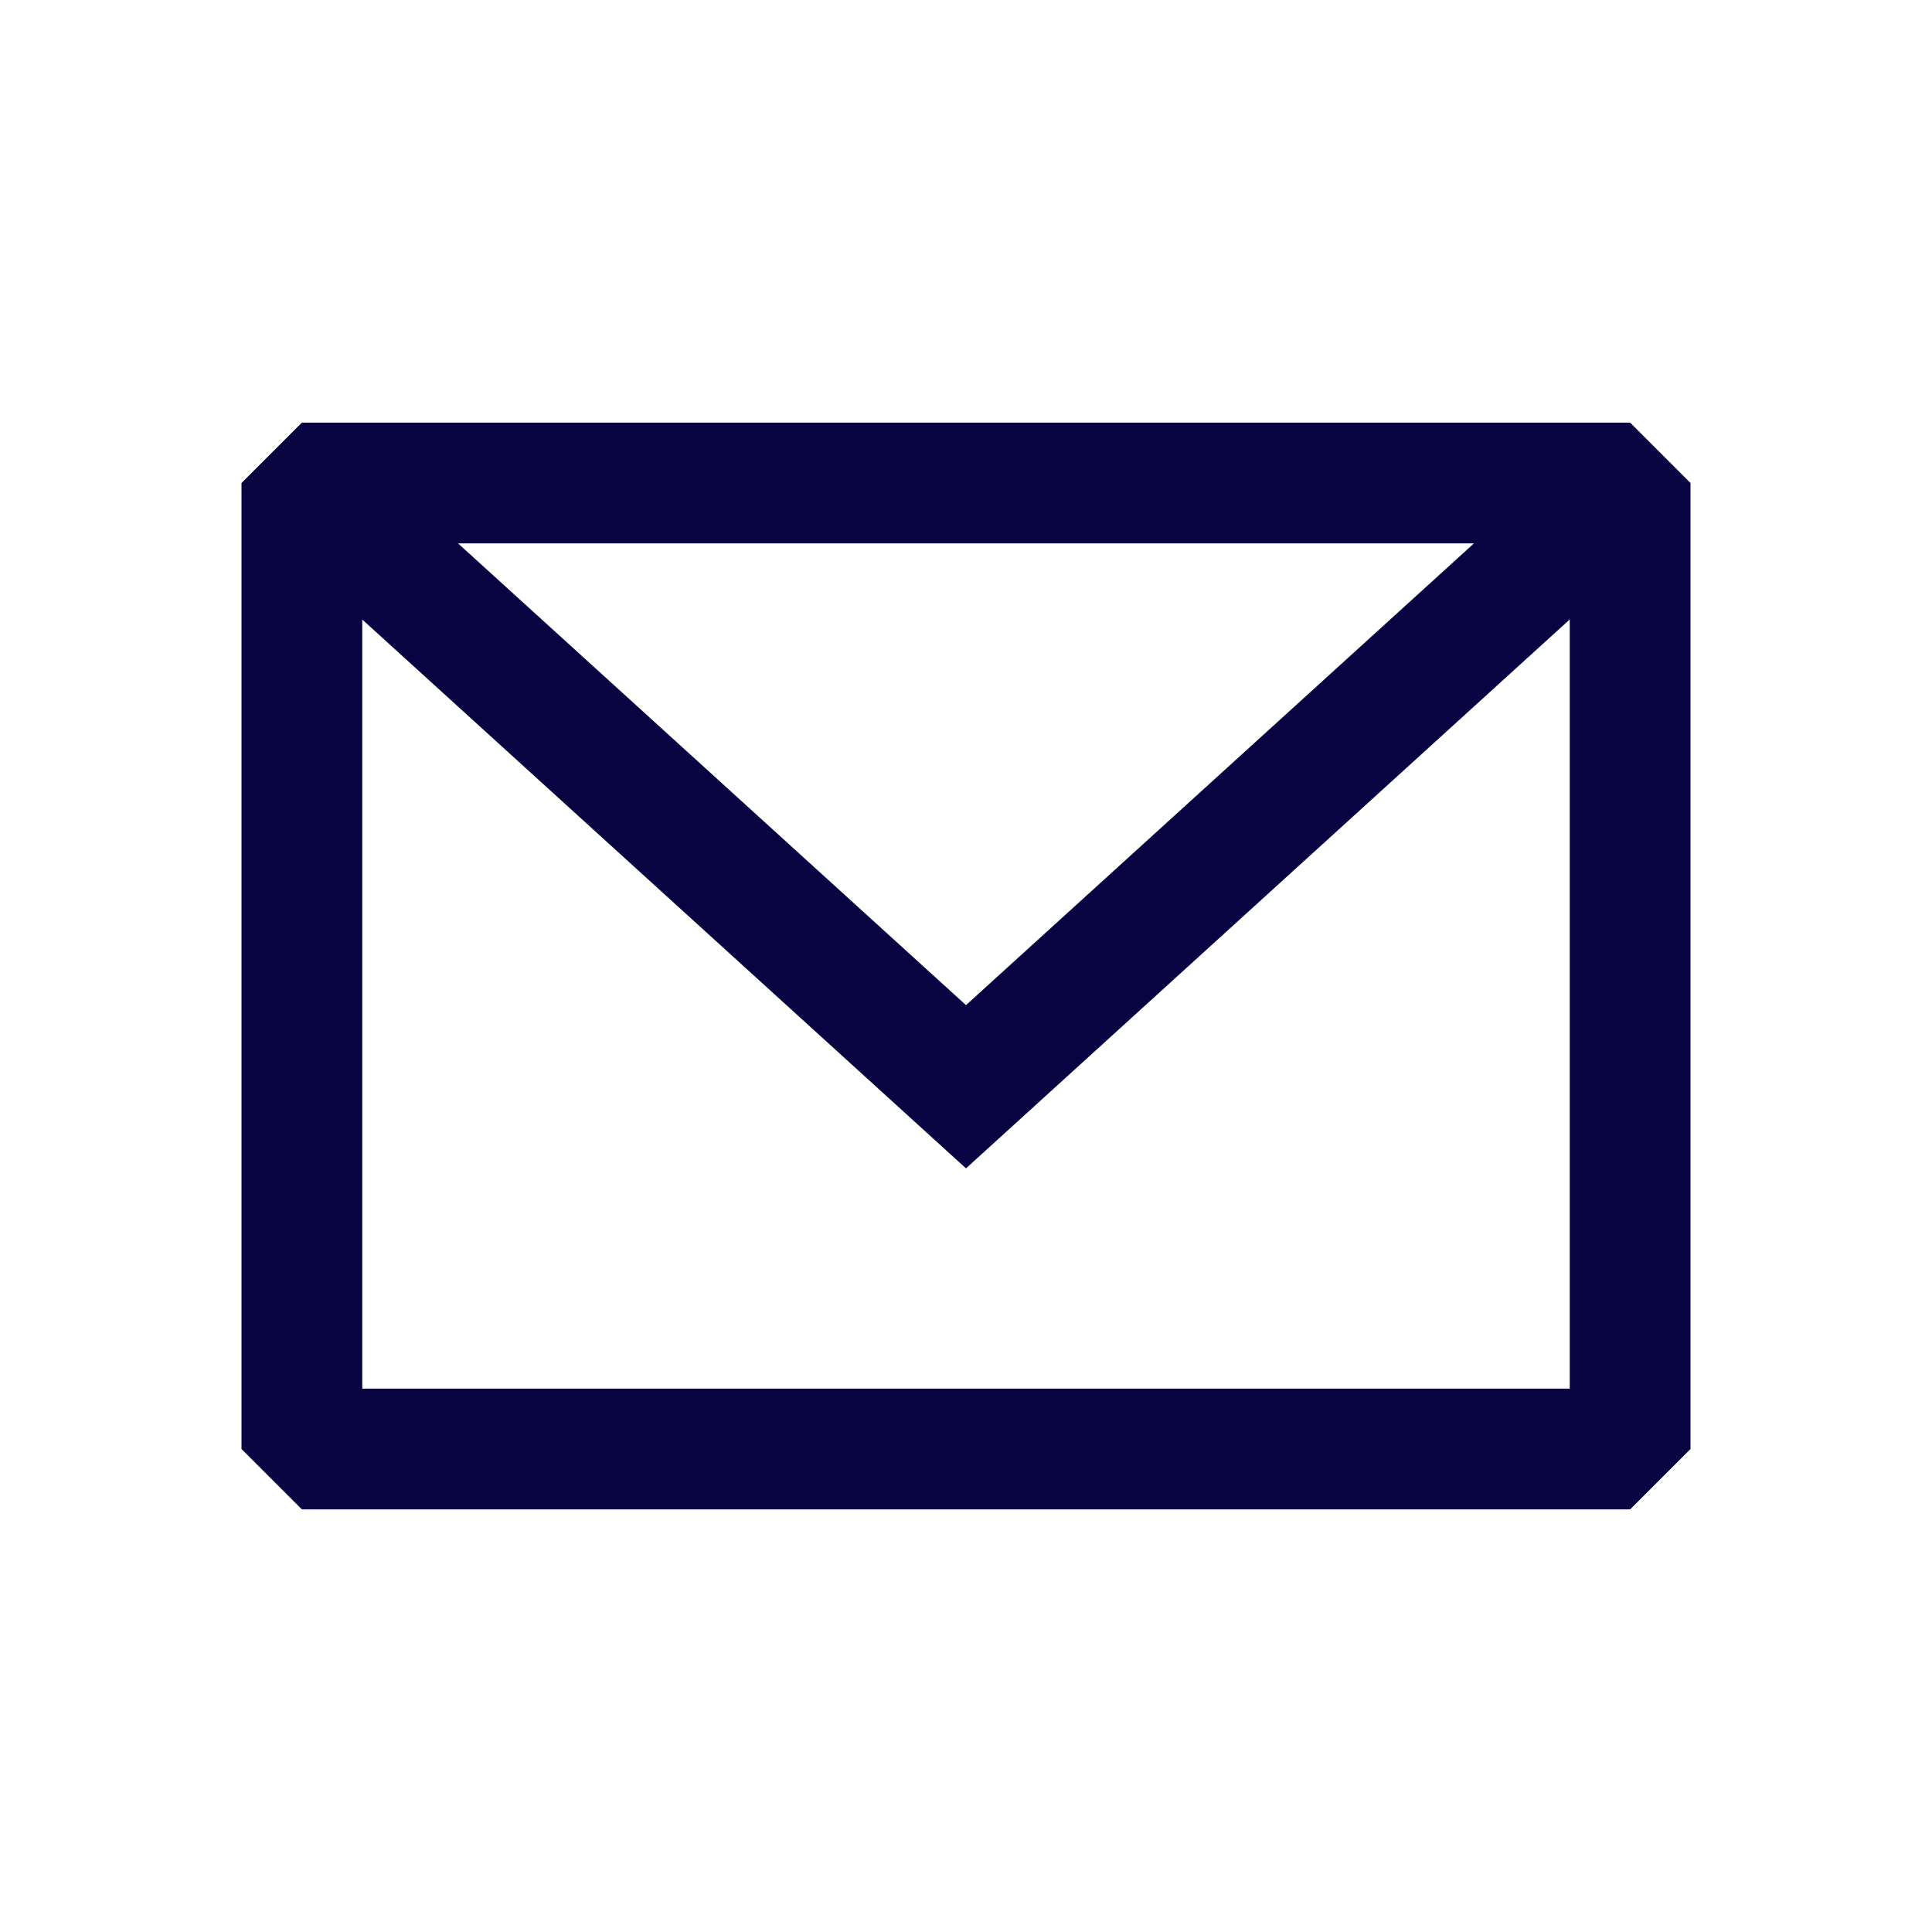
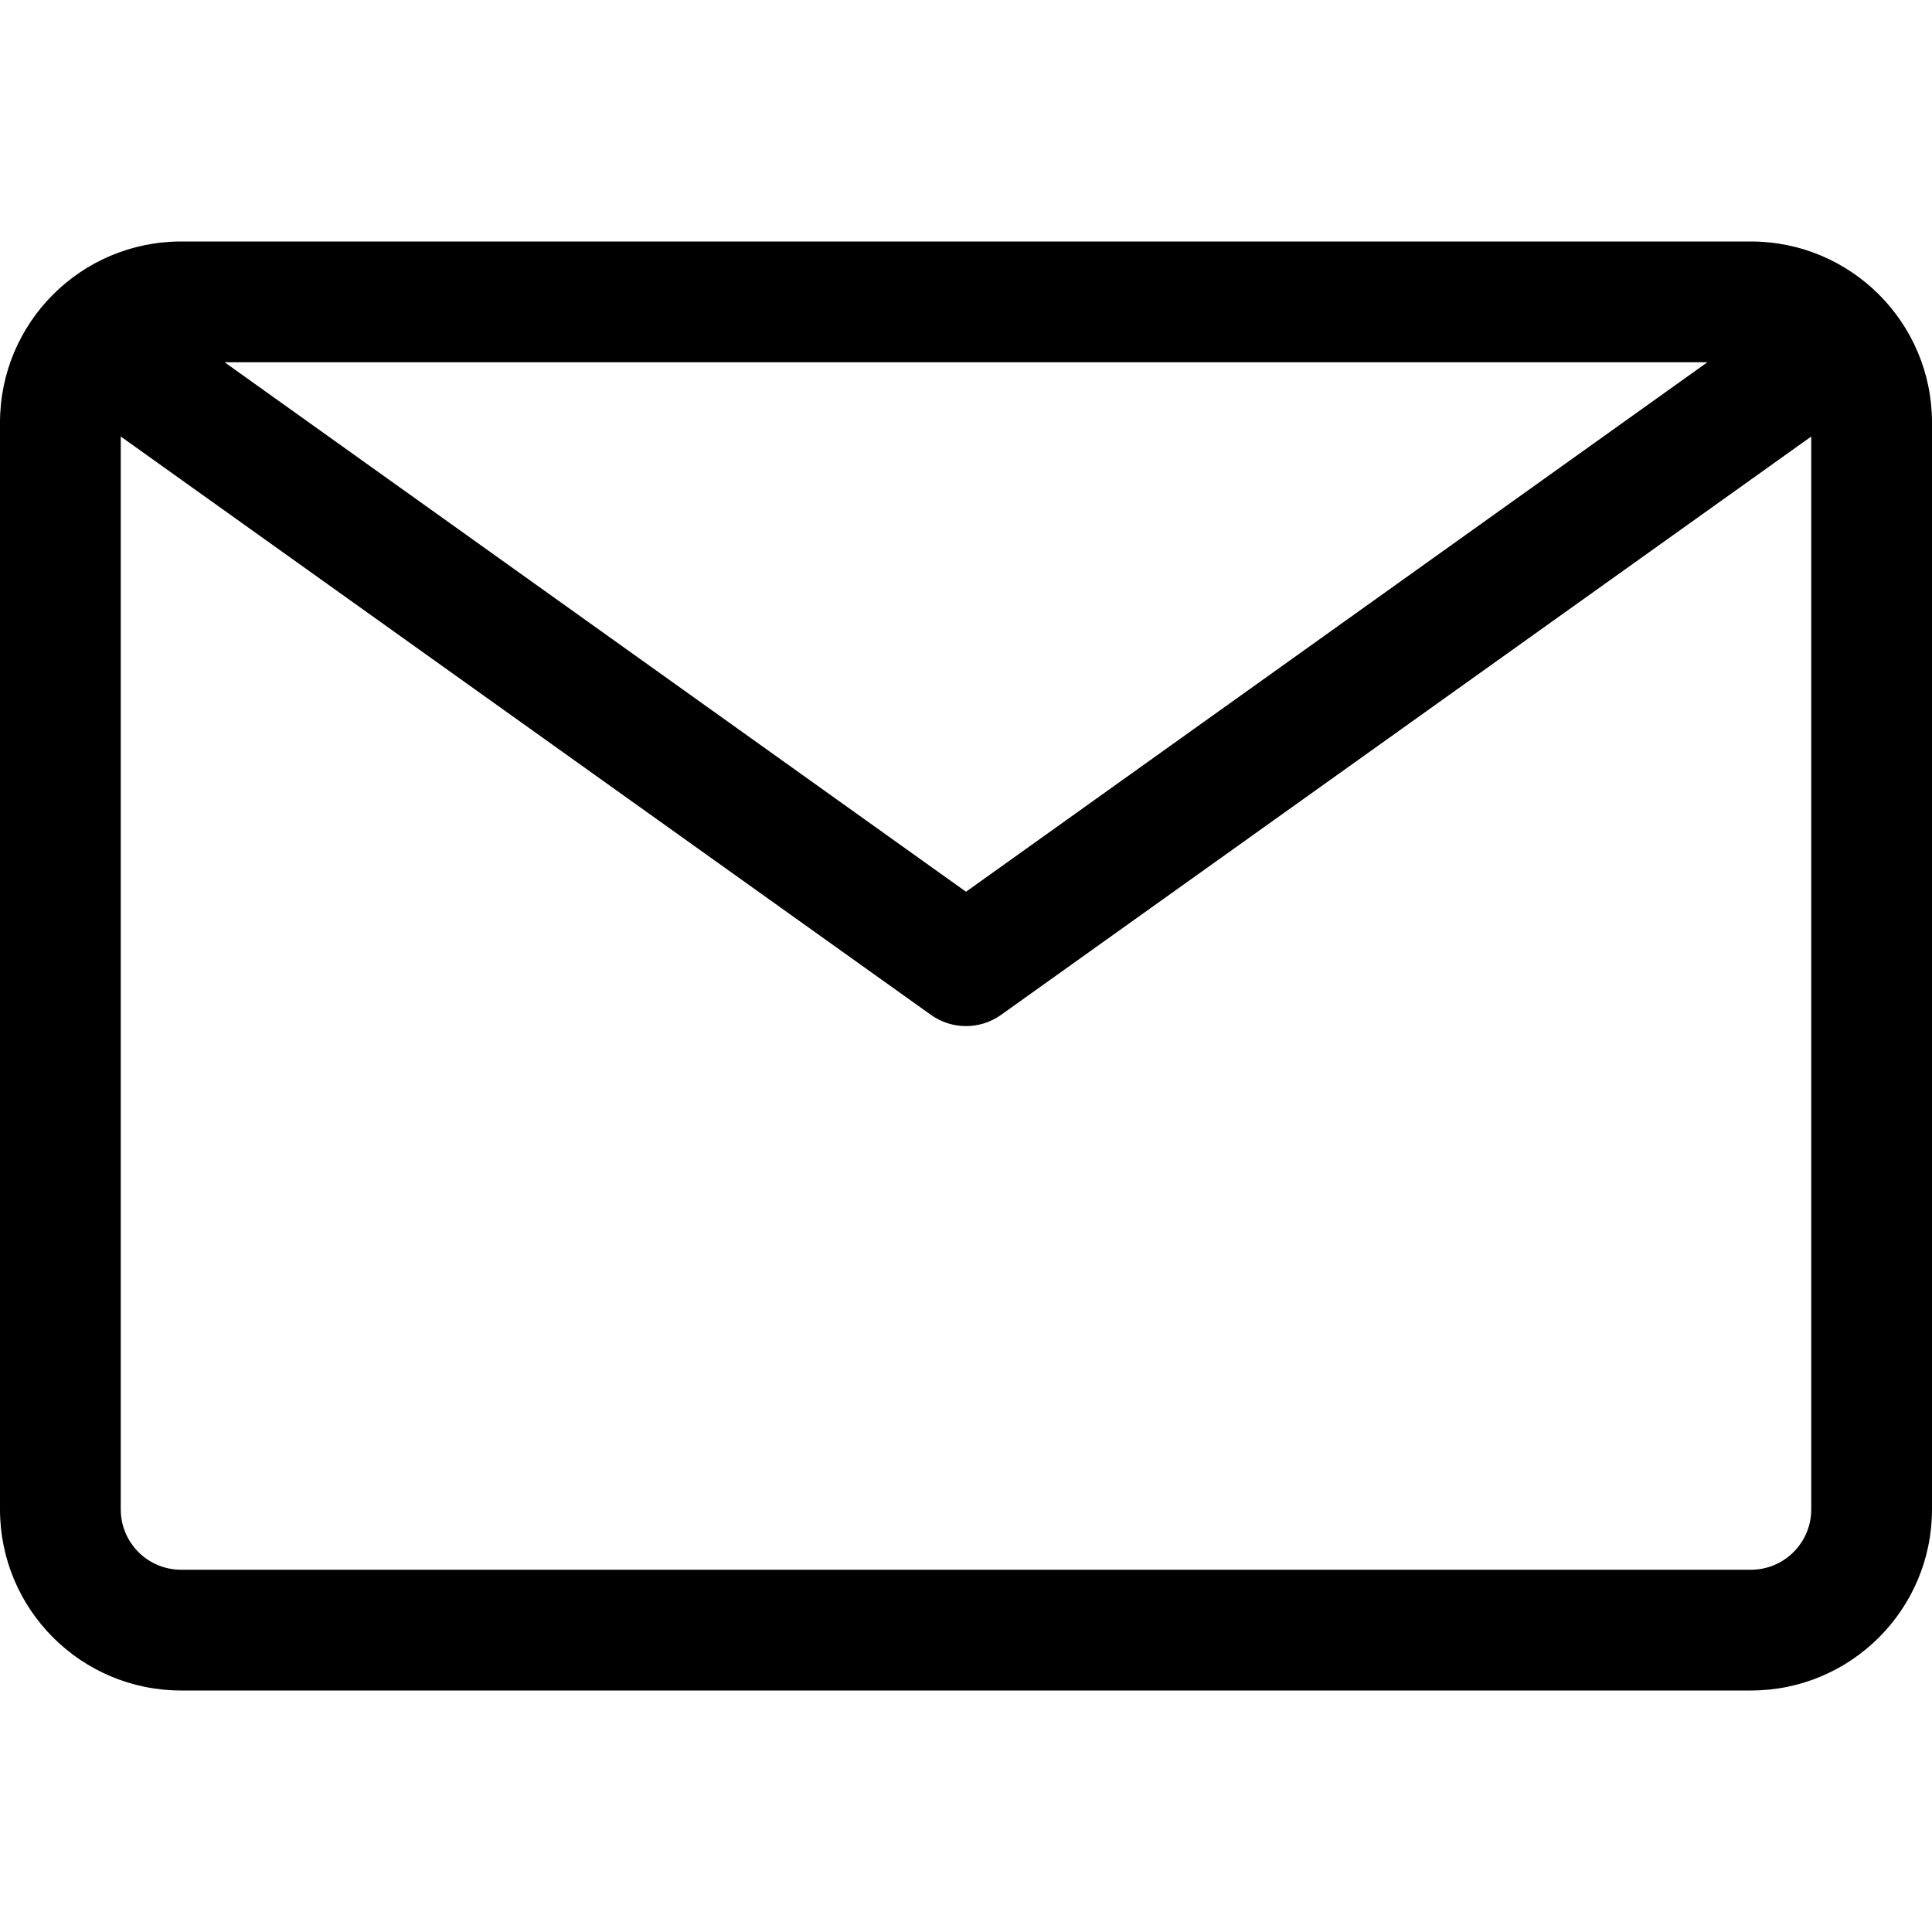
- <svg xmlns="http://www.w3.org/2000/svg" width="800px" height="800px" viewBox="0 0 24 24" fill="none">
-   <path fill-rule="evenodd" clip-rule="evenodd" d="M3.75 5.25L3 6V18L3.75 18.75H20.25L21 18V6L20.25 5.25H3.75ZM4.5 7.696V17.25H19.5V7.695L12 14.514L4.5 7.696ZM18.31 6.75H5.69L12 12.486L18.31 6.75Z" fill="#080341" />
+ <svg xmlns="http://www.w3.org/2000/svg" data-name="1-Email" viewBox="0 0 32 32">
+   <path d="M29 4H3a3 3 0 0 0-3 3v18a3 3 0 0 0 3 3h26a3 3 0 0 0 3-3V7a3 3 0 0 0-3-3zm-.72 2L16 14.77 3.72 6zM30 25a1 1 0 0 1-1 1H3a1 1 0 0 1-1-1V7.23l13.42 9.58a1 1 0 0 0 1.16 0L30 7.23z" />
</svg>
